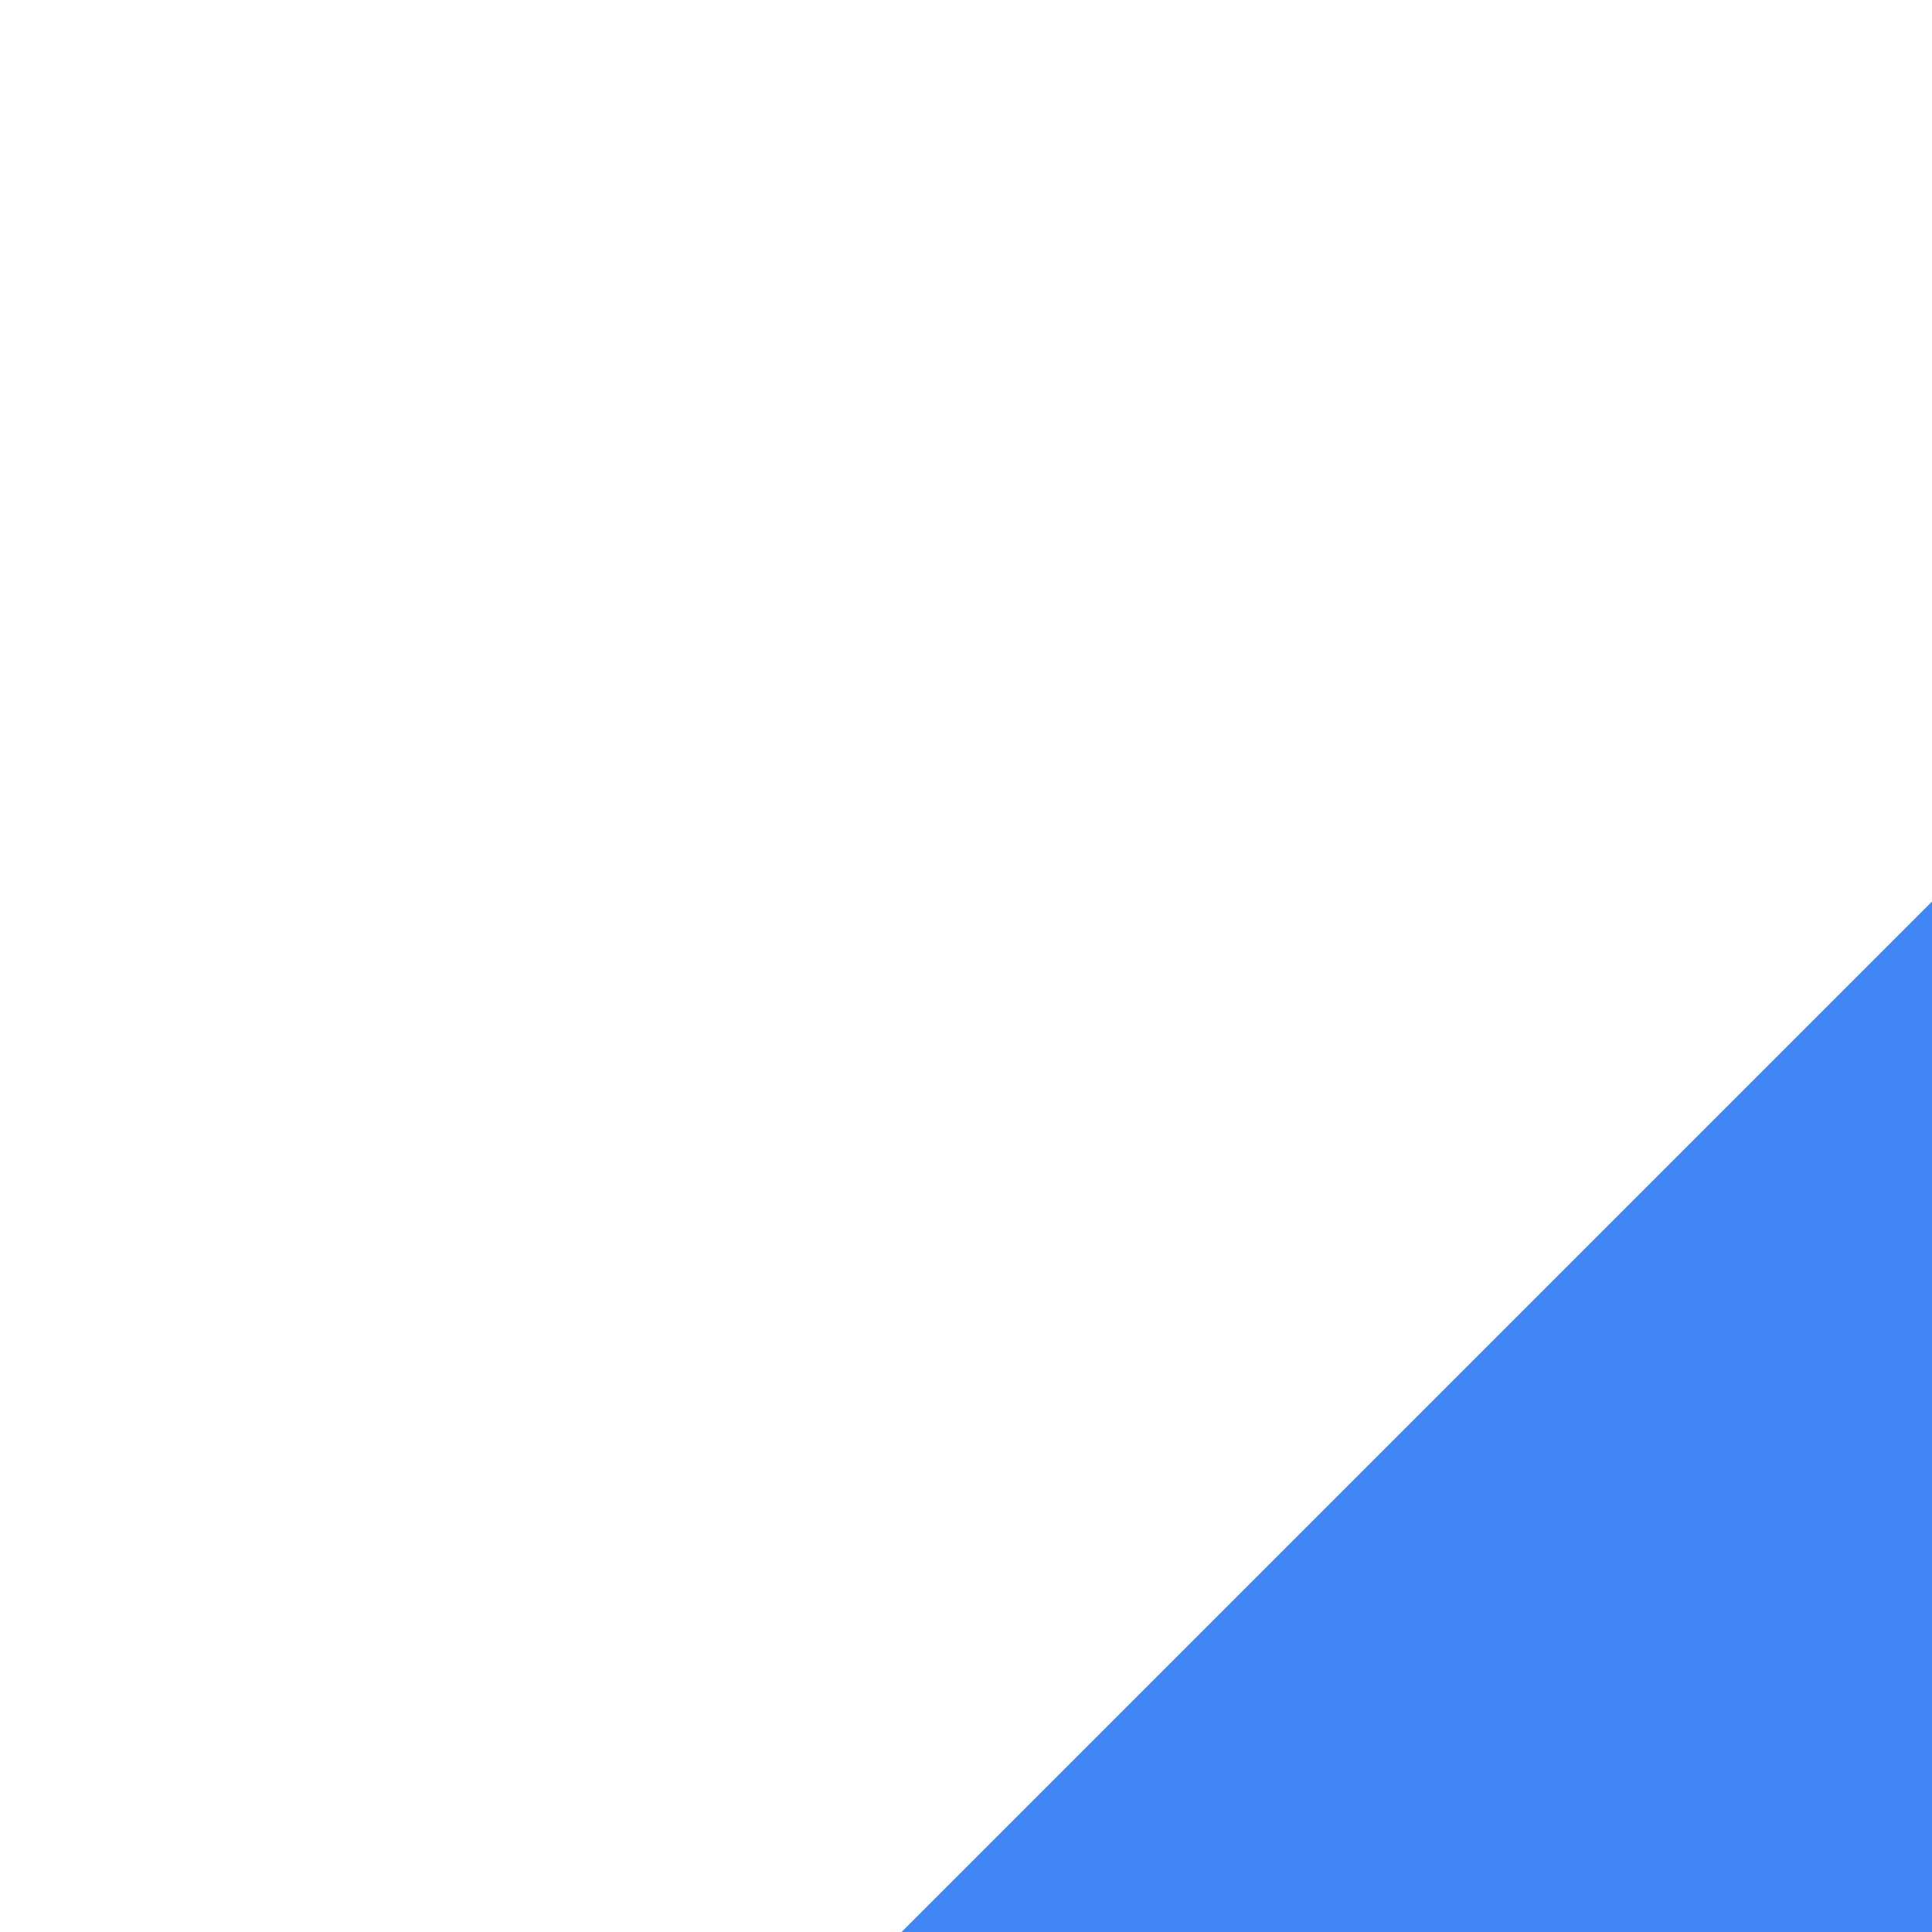
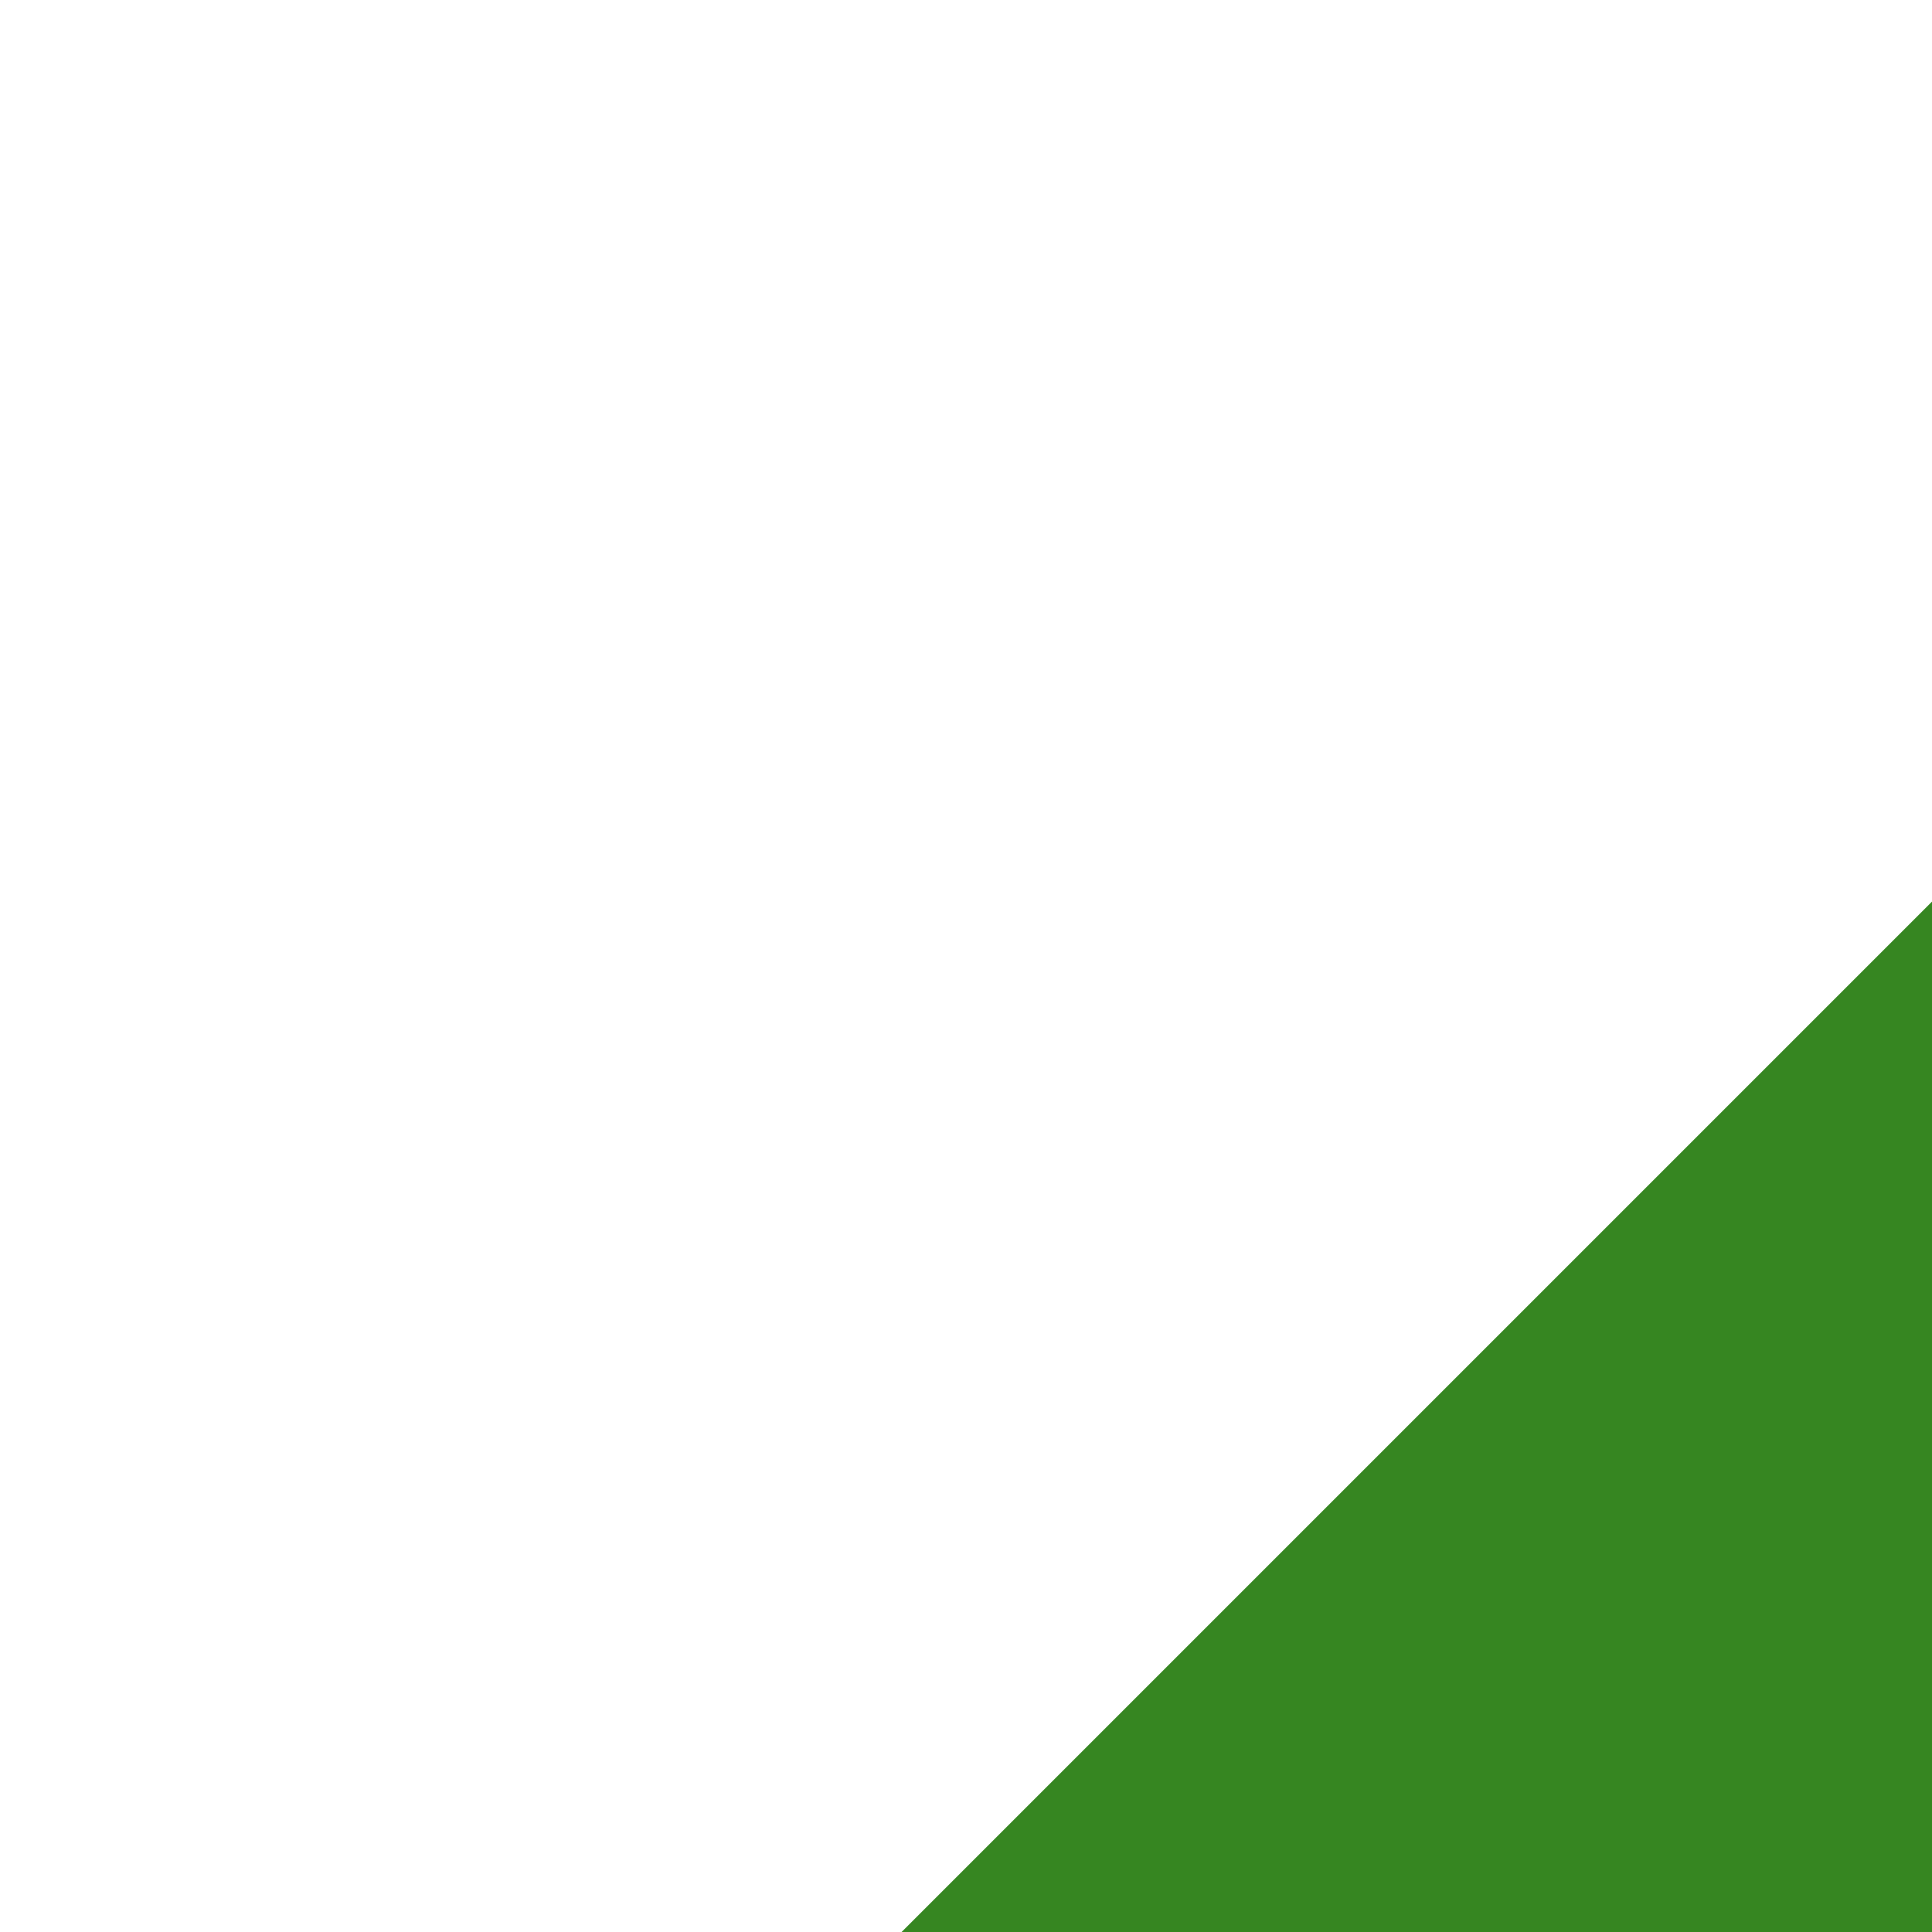
- <svg xmlns="http://www.w3.org/2000/svg" width="30" height="30" version="1.1" viewBox="0 0 30 30">
-   <defs>
+ <svg xmlns="http://www.w3.org/2000/svg" width="30" height="30" version="1.1" viewBox="0 0 30 30" id="svg8">
+   <defs id="defs3">
    <style id="current-color-scheme" type="text/css">.ColorScheme-Text {
        color:#31363b;
        stop-color:#31363b;
      }
      .ColorScheme-Background {
        color:#eff0f1;
        stop-color:#eff0f1;
      }
      .ColorScheme-Highlight {
        color:#3daee9;
        stop-color:#3daee9;
      }
      .ColorScheme-ViewText {
        color:#31363b;
        stop-color:#31363b;
      }
      .ColorScheme-ViewBackground {
        color:#fcfcfc;
        stop-color:#fcfcfc;
      }
      .ColorScheme-ViewHover {
        color:#93cee9;
        stop-color:#93cee9;
      }
      .ColorScheme-ViewFocus{
        color:#3daee9;
        stop-color:#3daee9;
      }
      .ColorScheme-ButtonText {
        color:#31363b;
        stop-color:#31363b;
      }
      .ColorScheme-ButtonBackground {
        color:#eff0f1;
        stop-color:#eff0f1;
      }
      .ColorScheme-ButtonHover {
        color:#93cee9;
        stop-color:#93cee9;
      }
      .ColorScheme-ButtonFocus{
        color:#3daee9;
        stop-color:#3daee9;
      }</style>
  </defs>
-   <g transform="translate(0 -904.36)">
-     <path id="event" class="ColorScheme-Highlight" d="m30 918.36-16 16h16z" fill="#4285f4" />
+   <g transform="translate(0 -904.36)" id="g6">
+     <path id="event" class="ColorScheme-Highlight" d="m30 918.36-16 16h16z" fill="#4285f4" style="fill:#368621;fill-opacity:1" />
  </g>
</svg>
